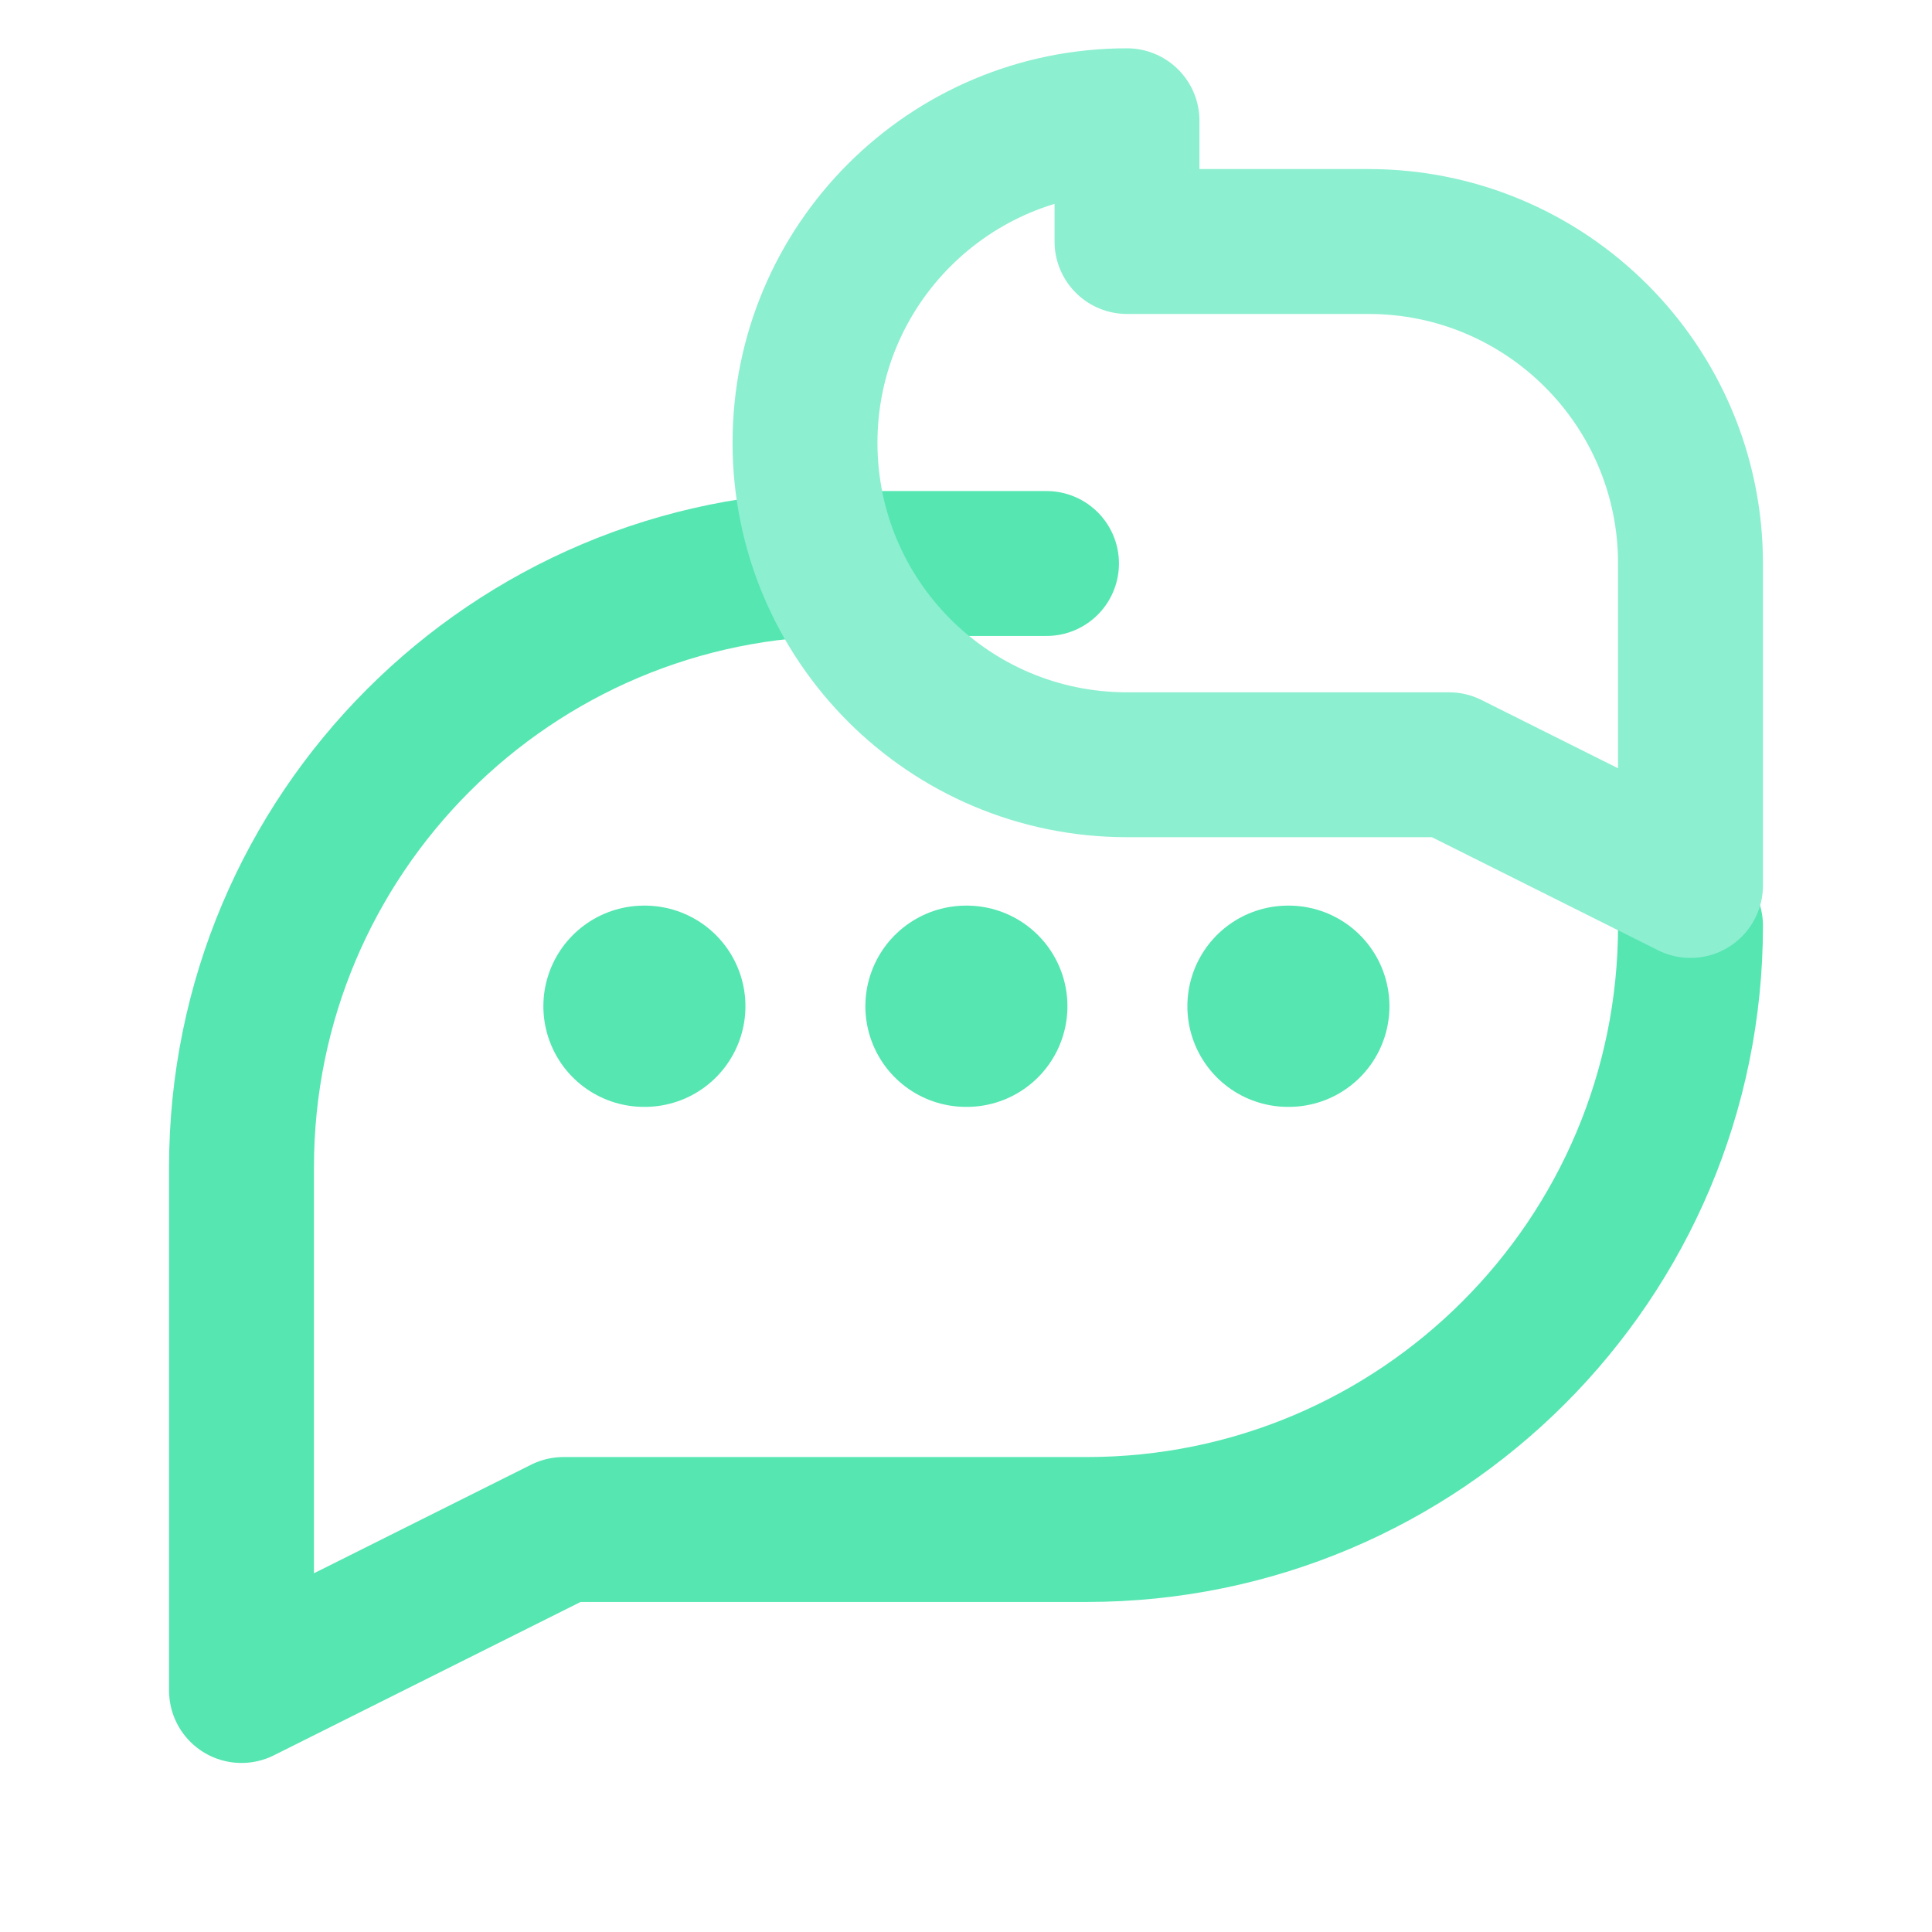
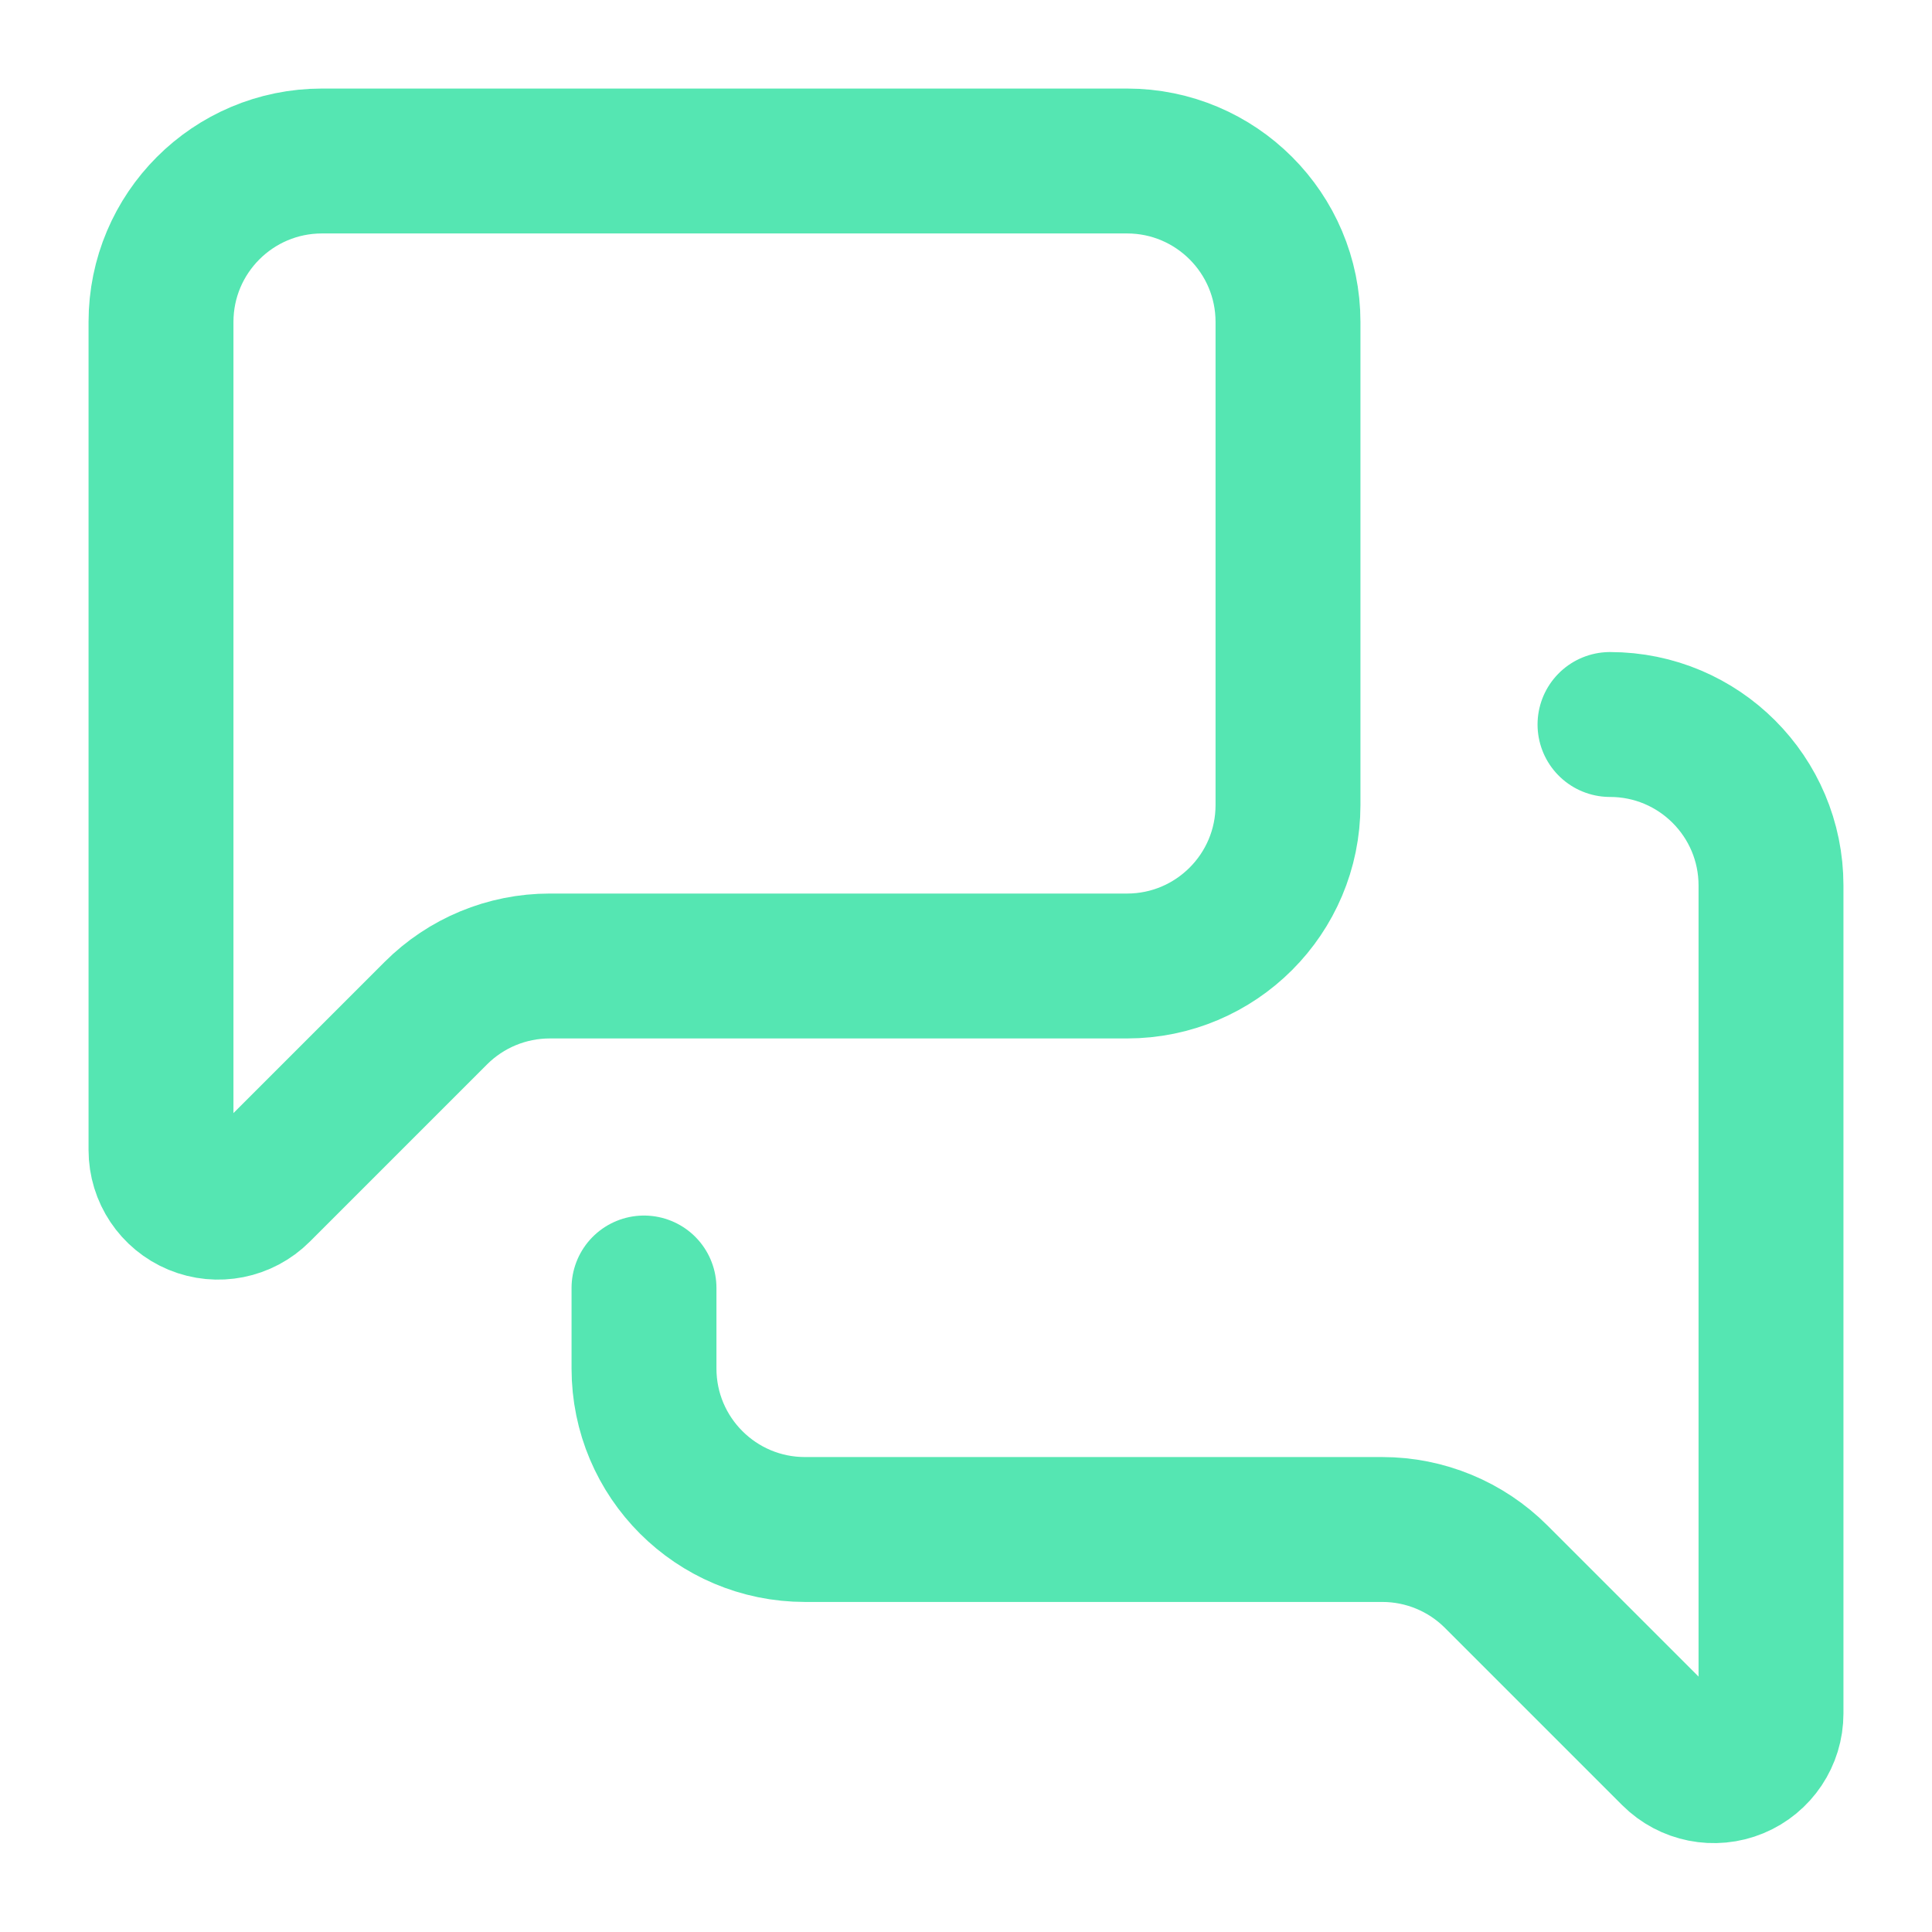
- <svg xmlns="http://www.w3.org/2000/svg" viewBox="0 0 24 24" fill="none">
-   <path d="M21 11.5a7.5 7.5 0 0 1-7.5 7.5H7l-4 2v-6.5A7.5 7.5 0 0 1 10.5 7H13" stroke="#55E6B2" stroke-width="1.8" stroke-linecap="round" stroke-linejoin="round" />
-   <path d="M14 3h3a4 4 0 0 1 4 4v4l-3-1.5H14a4 4 0 0 1 0-8Z" stroke="#8CEFD0" stroke-width="1.8" stroke-linecap="round" stroke-linejoin="round" />
-   <path d="M8 12.5h.01M12 12.5h.01M16 12.5h.01" stroke="#55E6B2" stroke-width="2.5" stroke-linecap="round" />
+ <svg xmlns="http://www.w3.org/2000/svg" viewBox="0 0 24 24" fill="none" stroke="#55E6B2" stroke-width="1.8" stroke-linecap="round" stroke-linejoin="round">
+   <path d="M16 10a2 2 0 0 1-2 2H6.828a2 2 0 0 0-1.414.586l-2.202 2.202A.71.71 0 0 1 2 14.286V4a2 2 0 0 1 2-2h10a2 2 0 0 1 2 2z" />
+   <path d="M20 9a2 2 0 0 1 2 2v10.286a.71.71 0 0 1-1.212.502l-2.202-2.202A2 2 0 0 0 17.172 19H10a2 2 0 0 1-2-2v-1" />
</svg>
